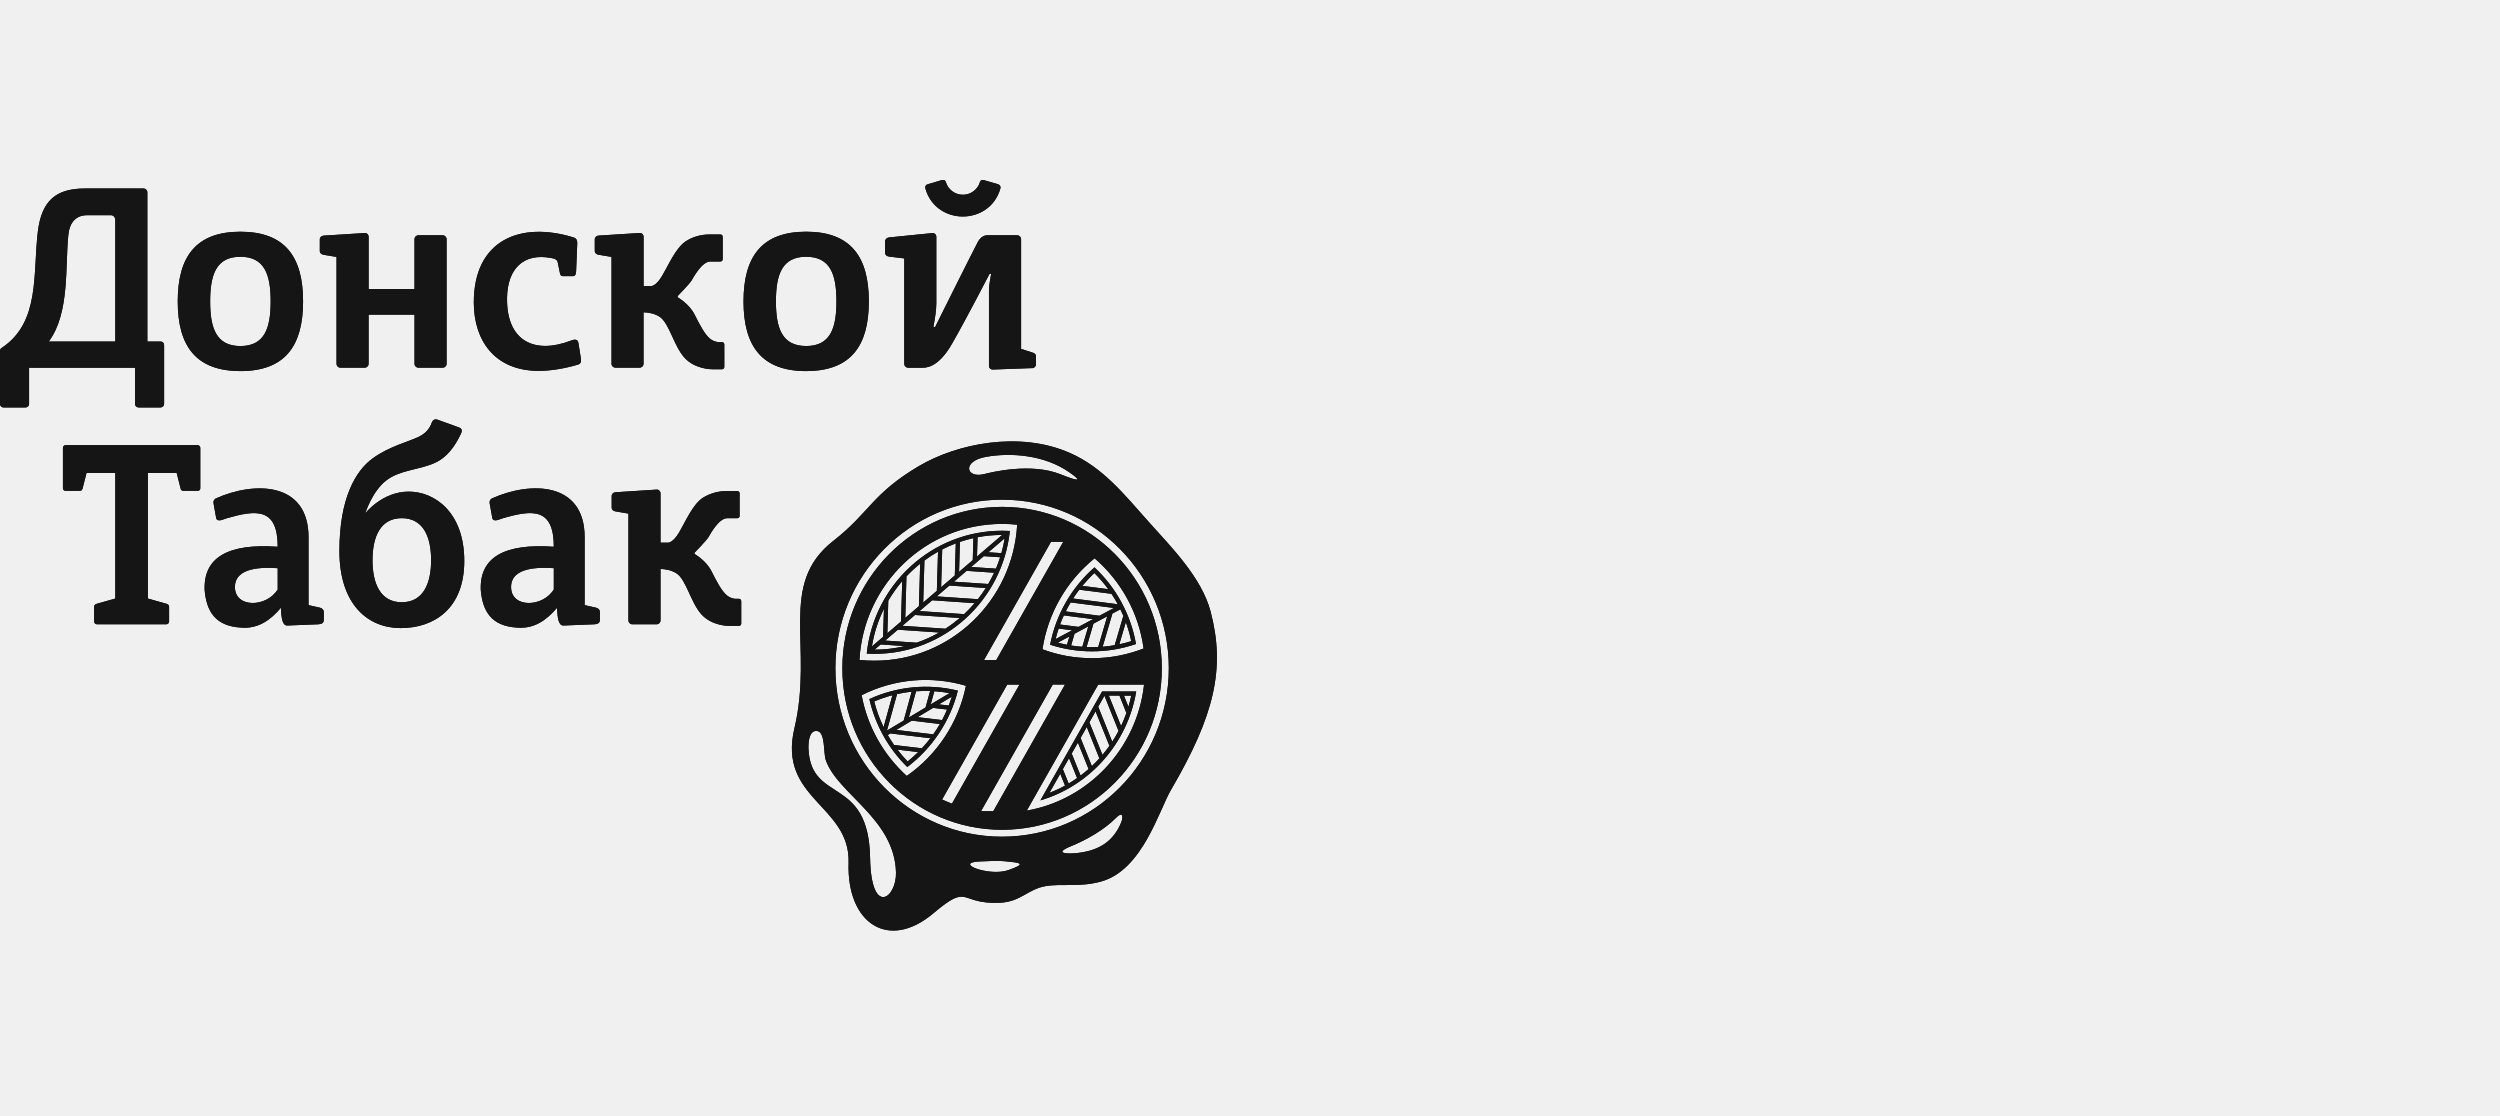
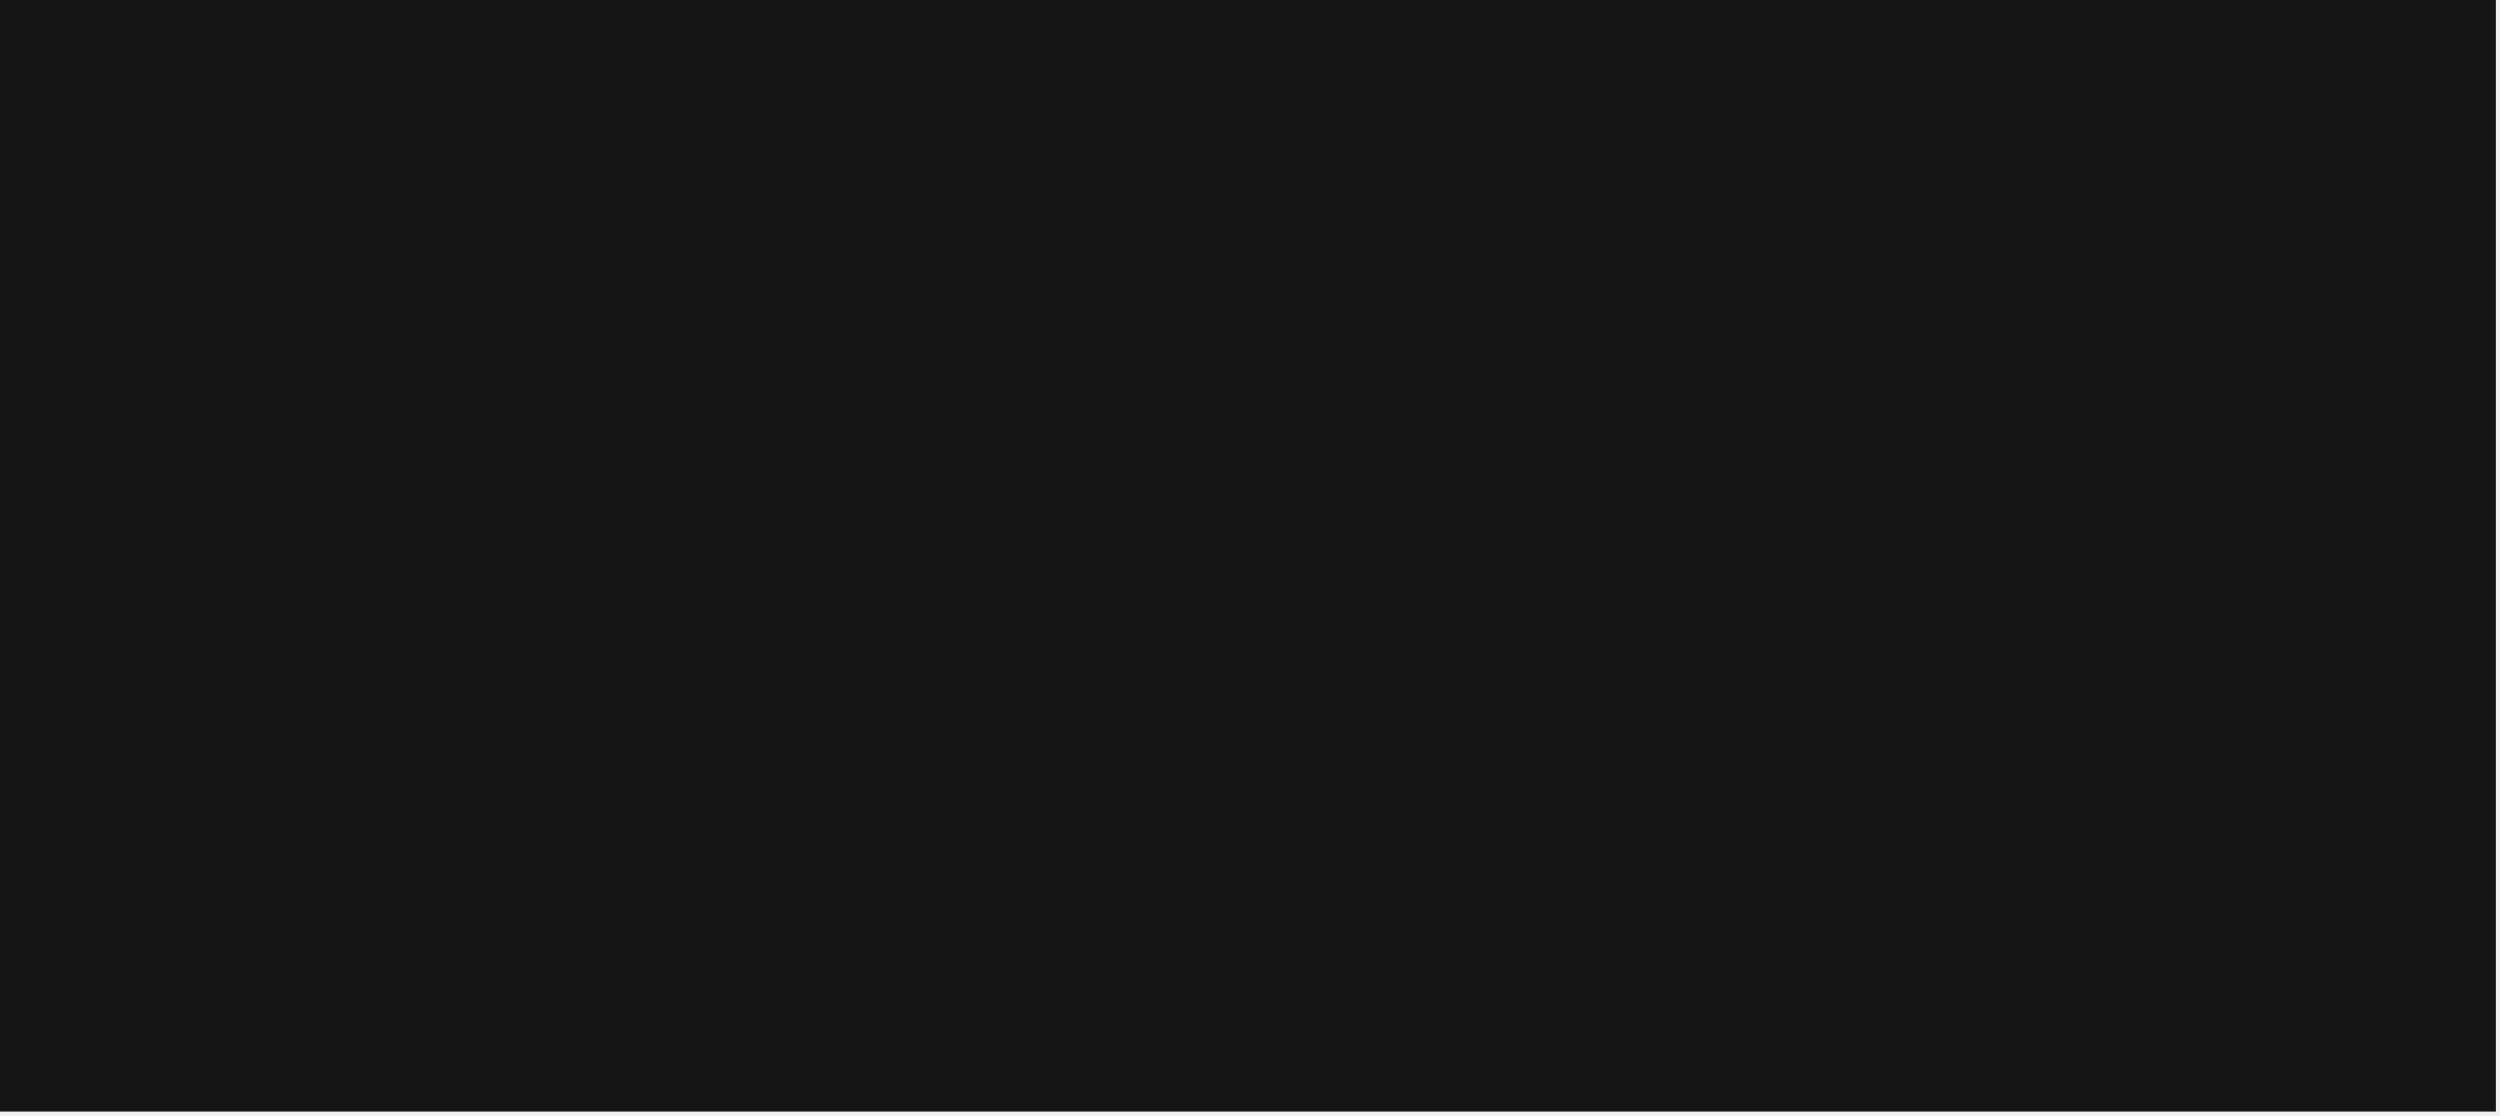
<svg xmlns="http://www.w3.org/2000/svg" xmlns:xlink="http://www.w3.org/1999/xlink" width="121" height="54">
  <defs>
-     <path d="M56.673 38.233c-.58.995-1.381 3.882-3.38 4.432-1.055.291-1.901.088-2.683.223-.87.15-1.2.755-2.201.804-2.028.098-1.455-.993-3.23.508-2.182 1.845-4.2.48-4.107-2.43.092-2.807-3.437-3.081-2.623-6.517.943-3.983-.833-6.955 1.89-9.08 1.748-1.363 1.866-2.271 4.129-3.611 1.834-1.086 4.867-1.72 7.314-.64 1.608.71 2.614 1.991 3.829 3.352 1.077 1.206 2.546 2.673 2.981 4.321.725 2.754.194 5.024-1.918 8.638zm-4.48 3.047c1.033-.125 1.7-.583 2.065-1.456.13-.313.072-.561-.235-.248-.568.583-1.464 1.088-2.172 1.374-.922.375-.16.39.342.33zm-3.397.836c.952-.328.556-.362-.166-.432-.355-.033-.699-.01-1.2.01-1.326.054.434.744 1.367.422zm-8.824-5.315c-.134-.378-.009-1.395-.443-1.423-.386-.025-.409.603-.398.871.122 2.668 2.915 1.265 2.982 5.282.025 1.427.346 1.913.656 1.886.312-.026.613-.568.597-1.194-.07-2.596-2.81-3.781-3.394-5.422zm11.772-13.95c-1.209-.841-2.845-.955-4.037-.736-1.16.21-.958 1.06-.064.828.326-.083 2.25-.562 3.688.013 1.099.44.918.246.414-.104zM48.5 24.184c-4.455 0-8.067 3.652-8.067 8.156 0 4.504 3.612 8.156 8.067 8.156 4.458 0 8.07-3.652 8.07-8.156 0-4.505-3.613-8.156-8.07-8.156zm0 15.977c-4.268 0-7.73-3.498-7.73-7.814 0-4.314 3.462-7.814 7.73-7.814 4.27 0 7.732 3.499 7.732 7.814 0 4.316-3.461 7.814-7.732 7.814zm-.426-.898l3.473-6.13h-.593l-3.474 6.13h.594zm-2-.366l3.268-5.762h-.593l-3.151 5.56c.156.073.315.14.477.202zm-2.188-1.342a7.005 7.005 0 0 0 2.865-4.363 6.869 6.869 0 0 0-5.048.456 7.008 7.008 0 0 0 2.183 3.907zm4.613-12.198c-3.684 0-6.695 2.911-6.902 6.583.239.025.482.038.73.038 3.685 0 6.695-2.911 6.904-6.582a6.586 6.586 0 0 0-.732-.039zm2.37.865l-3.247 5.73h.594l3.247-5.73h-.595zm2.11.8a7.004 7.004 0 0 0-2.524 4.403c.748.28 1.557.432 2.401.432.88 0 1.72-.168 2.494-.47a6.995 6.995 0 0 0-2.37-4.364zm.174 6.111l-3.458 6.101c3-.528 5.335-3.01 5.677-6.1h-2.22.001zm-2.798 5.606l2.988-5.273h1.65c-.42 2.513-2.238 4.563-4.639 5.273zm.435-.364c.262-.1.516-.219.757-.352l-.23-.574-.526.926zm3.963-4.706h-.355l.218.54a6.56 6.56 0 0 0 .136-.54zm-.235.838l-.336-.84h-.514l.592 1.472c.097-.206.184-.416.26-.632h-.002zm-.38.871l-.683-1.703-.302.53.68 1.693a6.32 6.32 0 0 0 .305-.52zm-.442.72l-.67-1.668-.3.531.633 1.575c.118-.141.231-.287.337-.437zm-.486.608l-.61-1.521-.301.531.546 1.362c.128-.118.248-.243.365-.372zm-.523.516l-.516-1.281-.301.53.429 1.066c.134-.099.262-.206.388-.315zm-.945-.527l-.3.53.28.697c.14-.082.277-.17.409-.263l-.389-.965v.001zm-.916-5.492a6.658 6.658 0 0 1 2.146-3.743 6.674 6.674 0 0 1 2.01 3.71 6.52 6.52 0 0 1-2.127.355 6.53 6.53 0 0 1-2.03-.321v-.001zm1.559.1l.29-.986-.667.355-.167.57c.18.028.362.05.545.062h-.001zm-.744-.097l.119-.4-.56.297c.146.04.293.074.442.103zm-.552-.274l.802-.426-.653-.084a6.967 6.967 0 0 0-.149.511zm.218-.706l.894.115.703-.375-1.415-.18c-.067.143-.127.29-.182.44zm.275-.634l1.632.21.703-.376-2.098-.268c-.085.14-.164.286-.237.434zm1.387-1.856c-.21.195-.404.402-.585.62l1.255.16a6.644 6.644 0 0 0-.67-.78zm.827 1.005l-1.56-.2c-.106.138-.205.28-.3.426l2.165.279a6.505 6.505 0 0 0-.305-.505zm.955 2.292a6.497 6.497 0 0 0-.26-.921l-.317 1.072c.194-.04.387-.092.576-.151h.001zm-.799.194l.418-1.42a5.304 5.304 0 0 0-.144-.315l-.386.205-.473 1.605c.196-.016.391-.041.585-.075zm-.36-1.398l-.669.356-.333 1.132a6.82 6.82 0 0 0 .563-.001l.438-1.487zm-11.266 1.818a7.85 7.85 0 0 1-.376-.012c.353-3.363 3.17-5.947 6.549-5.947.127 0 .253.004.378.01-.353 3.364-3.172 5.948-6.55 5.948zm1.468-.376l-1.17-.08-.296.253c.504 0 .994-.06 1.466-.173zm-1.595.018l.543-.465.04-1.358a6.43 6.43 0 0 0-.583 1.823zm2.165-.182c.38-.13.745-.295 1.092-.493l-2-.136-.614.525 1.521.103h.001zm-1.371-2.036l-.045 1.577.661-.566.059-1.956c-.251.293-.476.61-.674.944l-.001.001zm.88-1.175l-.058 2.01.661-.567.06-2.055a6.492 6.492 0 0 0-.663.611zm.87-.769l-.06 2.035.66-.566.057-1.893a6.43 6.43 0 0 0-.656.425h-.001zm.86-.534l-.053 1.827.662-.567.047-1.552a6.243 6.243 0 0 0-.655.292zm.858-.365l-.042 1.45.662-.568.031-1.065a5.8 5.8 0 0 0-.65.183zm2.037-.337c-.404 0-.799.038-1.184.111l-.027.932 1.218-1.043h-.007zm.129.162l-.79.677.63.042c.066-.235.12-.474.16-.719zm-.221.918l-.79-.053-.612.524 1.2.08c.075-.179.143-.363.202-.551zm-.29.749l-1.332-.091-.613.524 1.659.112a6.49 6.49 0 0 0 .286-.546zm-.405.74l-1.76-.12-.611.525 1.99.136c.136-.174.264-.353.382-.54h-.001zm-.539.733l-2.053-.14-.611.523 2.156.148c.179-.168.348-.345.508-.532v.001zm-2.885.572l-.612.523 2.082.142c.243-.156.475-.33.696-.518l-2.166-.147zm2.073 3.662a6.68 6.68 0 0 1-2.447 3.697 6.666 6.666 0 0 1-1.835-3.29 6.54 6.54 0 0 1 4.282-.407zm-1.138.03l-.176.637.911-.546a6.257 6.257 0 0 0-.735-.092zm.848.26l-.626.374.476.057c.054-.141.104-.285.15-.43zm-.23.625l-.679-.08-.749.448 1.184.141c.088-.166.17-.335.244-.51zm-.351.7l-1.362-.162-.748.449 1.79.213a6.46 6.46 0 0 0 .32-.5zm-1.56 1.813c.179-.143.35-.295.51-.455l-1.003-.118c.153.2.317.39.494.573h-.001zm-.655-.797l1.344.159c.146-.154.283-.319.413-.487l-1.938-.232-.126.077c.096.165.197.325.307.483zm-.962-2.107c.107.43.261.847.454 1.243l.428-1.546c-.3.079-.595.18-.882.303zm1.106-.357l-.49 1.766.81-.483.386-1.4a6 6 0 0 0-.707.117zm.57 1.133l.808-.484.221-.798a6.27 6.27 0 0 0-.68.013l-.35 1.27v-.001zm5.976-16.911l-1.922.07a.173.173 0 0 1-.176-.177v-3.65c0-.202.045-.482.104-.799l-.07-.018s-1.122 2.172-1.82 3.39c-.695 1.22-1.31 1.165-1.468 1.165h-.66a.187.187 0 0 1-.186-.188v-5.101l-.737-.09c-.104-.013-.19-.076-.19-.179v-.556c0-.102.085-.18.19-.192l2.098-.21a.177.177 0 0 1 .191.18v3.214c0 .325-.061.73-.143 1.14l.082.019s1.921-3.857 2.075-4.13c.155-.275.349-.316.445-.316h1.458c.102 0 .186.086.186.19v5.308l.545.175c.092.028.176.076.176.177v.39c0 .102-.08.188-.176.19l-.002-.002zm-5.17-8.675c-.042-.137.035-.2.115-.226l.667-.195c.045-.012.161-.032.2.084a.862.862 0 0 0 1.656 0c.038-.116.154-.096.199-.083l.666.194c.08.025.156.089.116.226-.525 1.784-3.097 1.784-3.62 0zm-5.774 8.82c-2.148 0-3.034-1.207-3.034-3.374 0-2.168.886-3.373 3.033-3.373s3.033 1.205 3.033 3.373c0 2.167-.885 3.373-3.033 3.373zm0-5.535c-1.173 0-1.465.869-1.465 2.161 0 1.293.292 2.161 1.465 2.161 1.172 0 1.464-.868 1.464-2.161 0-1.293-.292-2.16-1.464-2.16zm-3.254 17.867h-.492s-.828.008-1.337-.571c-.508-.58-.728-1.655-1.182-1.963-.252-.171-.577-.215-.786-.223v2.492a.188.188 0 0 1-.186.188h-1.181a.188.188 0 0 1-.186-.188v-5.17l-.63-.107c-.098-.016-.181-.083-.181-.185v-.556c0-.103.082-.179.18-.185l2-.129c.101-.005.184.085.184.186v2.383h.372s.227.01.528-.494c.299-.506.659-1.36 1.15-1.679a2.161 2.161 0 0 1 1.18-.324h.488c.063 0 .11.05.11.112v1.088a.11.11 0 0 1-.11.113h-.489c-.407 0-.812.755-.911.92-.1.167-.671.75-.671.75v.062s.556.308.818.832c.263.523.496.964.754 1.177a.772.772 0 0 0 .39.161h.188c.06 0 .11.05.11.112v1.088c0 .061-.05.11-.11.11zm-.822-12.422h-.489s-.829.008-1.337-.571c-.51-.58-.73-1.657-1.184-1.963-.253-.171-.578-.215-.787-.223v2.493a.188.188 0 0 1-.187.187h-1.177a.188.188 0 0 1-.185-.187v-5.173l-.63-.105c-.098-.016-.181-.082-.181-.184l-.001-.558c0-.1.082-.178.182-.184l1.998-.127c.1-.007.184.082.184.184v2.385h.372s.228.01.527-.496c.3-.505.66-1.36 1.153-1.677.49-.32 1.002-.324 1.177-.324h.49c.061 0 .11.05.11.11v1.088a.11.11 0 0 1-.11.111h-.489c-.407 0-.812.756-.911.922-.1.166-.67.748-.67.748v.063s.553.308.816.83c.264.523.496.966.754 1.178a.769.769 0 0 0 .39.16h.188c.06 0 .11.052.11.113v1.09c0 .06-.05.111-.11.111h-.003zm-5.91 11.745v.394c-.003.143-.106.197-.256.205l-1.504.06c-.234.008-.295-.338-.31-.862-.515.608-1.113 1.029-1.928.963-1.27-.067-1.681-.814-1.767-1.822-.061-1.571 1.126-2.262 3.535-2.091 0-1.9-1.038-1.79-2.446-1.386-.161.047-.461.213-.528.009l-.13-.721c-.018-.116.024-.192.107-.24 1.852-.837 4.49-.827 4.49 1.878v3.285c.182.04.365.08.549.123.114.03.184.094.189.205zm-2.23-2.117c-.672-.042-2.065-.076-2.068.911-.003 1.034 1.538.992 2.068.119v-1.03zm1.161-9.849c-.648.19-1.317.302-1.902.3-2.135-.006-3.125-1.486-3.131-3.294-.009-3.06 2.271-3.948 4.809-3.17.16.044.201.142.198.292l-.055 1.351c-.002.137-.044.22-.125.235h-.53c-.06.004-.101-.04-.124-.126l-.114-.552c-.024-.12-.155-.178-.317-.198-1.339-.256-2.109.52-2.133 1.918-.037 2.116 1.339 2.754 3.089 2.08.176-.067.333-.085.366.117l.114.72c.028.18.008.282-.144.326v.001zm-8.184 6.144c1.284 0 2.69 1.027 2.69 3.355 0 2.325-1.475 3.25-3.079 3.25-1.602 0-2.965-1.16-2.965-3.73 0-2.57.793-3.879 1.594-4.471.803-.593 1.785-.827 2.26-1.063.474-.235.582-.588.612-.67.03-.083.11-.21.28-.154.17.057 1.028.37 1.06.385.033.015.19.076.074.3-.117.225-.474 1.054-1.258 1.407-.786.354-1.708.335-2.376.868-.67.531-.997 1.577-.997 1.577s.82-1.054 2.104-1.054h.001zm-.335 5.355c1.043 0 1.42-.913 1.42-2.036s-.376-2.034-1.42-2.034c-1.04 0-1.417.91-1.417 2.034 0 1.123.376 2.036 1.417 2.036zm1.984-11.353h-1.182a.189.189 0 0 1-.185-.187v-2.379H17.84v2.379a.188.188 0 0 1-.185.187h-1.18a.188.188 0 0 1-.187-.187v-5.173l-.63-.105c-.097-.016-.18-.082-.18-.184v-.558c0-.1.08-.178.18-.184l2-.127c.101-.007.183.082.183.184v2.525h2.221v-2.412c0-.104.084-.187.186-.187h1.182c.1 0 .185.085.185.187v6.033a.187.187 0 0 1-.185.188h-.001zM15.67 29.617v.394c-.002.142-.106.196-.257.204l-1.504.06c-.235.008-.295-.337-.31-.861-.514.607-1.112 1.028-1.926.962-1.27-.067-1.683-.813-1.769-1.821-.06-1.572 1.126-2.263 3.536-2.092 0-1.9-1.037-1.789-2.446-1.385-.162.046-.462.212-.529.008l-.129-.72c-.018-.117.023-.193.108-.24 1.852-.837 4.489-.827 4.489 1.877v3.285c.182.04.365.08.549.123.114.03.184.094.188.205zm-2.23-2.117c-.672-.043-2.064-.077-2.07.91-.001 1.034 1.54.992 2.07.12V27.5zm-1.804-9.54c-2.147 0-3.034-1.205-3.034-3.373s.888-3.372 3.034-3.372c2.148 0 3.033 1.204 3.033 3.372s-.885 3.374-3.033 3.374zm0-5.533c-1.173 0-1.464.868-1.464 2.16 0 1.293.292 2.162 1.464 2.162s1.464-.869 1.464-2.162-.293-2.16-1.464-2.16zM7.775 19.72H6.703a.169.169 0 0 1-.168-.17v-1.752H1.407v1.753c0 .093-.075.17-.167.17H.167A.169.169 0 0 1 0 19.55v-2.57c0-.07.044-.132.106-.157 1.845-1.239 1.479-3.593 1.725-5.61.181-1.473.848-2.09 2.28-2.09h2.837c.1 0 .184.086.184.188v7.218h.643a.17.17 0 0 1 .168.17v2.85a.17.17 0 0 1-.168.17zM5.58 10.654c0-.152-.106-.238-.201-.238h-1.16c-.526 0-.844.328-.91.938-.163 1.497.081 3.799-.949 5.176h3.22v-5.876zM3.173 21.546h6.392a.13.13 0 0 1 .129.13v1.958a.121.121 0 0 1-.121.122h-.717c-.064 0-.1-.057-.118-.122l-.187-.745H7.158v6.08l.89.252c.072.02.136.064.136.141v.714a.138.138 0 0 1-.136.14H4.692a.138.138 0 0 1-.136-.14v-.715c0-.076.063-.12.135-.14l.889-.251v-6.081H4.189l-.19.743c-.015.065-.053.122-.118.122h-.717a.12.12 0 0 1-.118-.122v-1.956a.13.13 0 0 1 .127-.13z" id="a" />
+     <path d="M56.673 38.233c-.58.995-1.381 3.882-3.38 4.432-1.055.291-1.901.088-2.683.223-.87.15-1.2.755-2.201.804-2.028.098-1.455-.993-3.23.508-2.182 1.845-4.2.48-4.107-2.43.092-2.807-3.437-3.081-2.623-6.517.943-3.983-.833-6.955 1.89-9.08 1.748-1.363 1.866-2.271 4.129-3.611 1.834-1.086 4.867-1.72 7.314-.64 1.608.71 2.614 1.991 3.829 3.352 1.077 1.206 2.546 2.673 2.981 4.321.725 2.754.194 5.024-1.918 8.638zm-4.48 3.047c1.033-.125 1.7-.583 2.065-1.456.13-.313.072-.561-.235-.248-.568.583-1.464 1.088-2.172 1.374-.922.375-.16.39.342.33zm-3.397.836c.952-.328.556-.362-.166-.432-.355-.033-.699-.01-1.2.01-1.326.054.434.744 1.367.422zm-8.824-5.315c-.134-.378-.009-1.395-.443-1.423-.386-.025-.409.603-.398.871.122 2.668 2.915 1.265 2.982 5.282.025 1.427.346 1.913.656 1.886.312-.026.613-.568.597-1.194-.07-2.596-2.81-3.781-3.394-5.422zm11.772-13.95c-1.209-.841-2.845-.955-4.037-.736-1.16.21-.958 1.06-.064.828.326-.083 2.25-.562 3.688.013 1.099.44.918.246.414-.104zM48.5 24.184c-4.455 0-8.067 3.652-8.067 8.156 0 4.504 3.612 8.156 8.067 8.156 4.458 0 8.07-3.652 8.07-8.156 0-4.505-3.613-8.156-8.07-8.156zm0 15.977c-4.268 0-7.73-3.498-7.73-7.814 0-4.314 3.462-7.814 7.73-7.814 4.27 0 7.732 3.499 7.732 7.814 0 4.316-3.461 7.814-7.732 7.814zm-.426-.898l3.473-6.13h-.593l-3.474 6.13h.594zm-2-.366l3.268-5.762h-.593l-3.151 5.56c.156.073.315.14.477.202zm-2.188-1.342a7.005 7.005 0 0 0 2.865-4.363 6.869 6.869 0 0 0-5.048.456 7.008 7.008 0 0 0 2.183 3.907zm4.613-12.198c-3.684 0-6.695 2.911-6.902 6.583.239.025.482.038.73.038 3.685 0 6.695-2.911 6.904-6.582a6.586 6.586 0 0 0-.732-.039zm2.37.865l-3.247 5.73h.594l3.247-5.73h-.595zm2.11.8a7.004 7.004 0 0 0-2.524 4.403c.748.28 1.557.432 2.401.432.88 0 1.72-.168 2.494-.47a6.995 6.995 0 0 0-2.37-4.364zm.174 6.111l-3.458 6.101c3-.528 5.335-3.01 5.677-6.1h-2.22.001zm-2.798 5.606l2.988-5.273h1.65c-.42 2.513-2.238 4.563-4.639 5.273zm.435-.364c.262-.1.516-.219.757-.352l-.23-.574-.526.926zm3.963-4.706h-.355l.218.54a6.56 6.56 0 0 0 .136-.54zm-.235.838l-.336-.84h-.514l.592 1.472c.097-.206.184-.416.26-.632h-.002zm-.38.871l-.683-1.703-.302.53.68 1.693a6.32 6.32 0 0 0 .305-.52zm-.442.72l-.67-1.668-.3.531.633 1.575c.118-.141.231-.287.337-.437zm-.486.608l-.61-1.521-.301.531.546 1.362c.128-.118.248-.243.365-.372zm-.523.516l-.516-1.281-.301.53.429 1.066c.134-.099.262-.206.388-.315zm-.945-.527l-.3.53.28.697c.14-.082.277-.17.409-.263l-.389-.965v.001zm-.916-5.492a6.658 6.658 0 0 1 2.146-3.743 6.674 6.674 0 0 1 2.01 3.71 6.52 6.52 0 0 1-2.127.355 6.53 6.53 0 0 1-2.03-.321v-.001zm1.559.1l.29-.986-.667.355-.167.57c.18.028.362.05.545.062h-.001zm-.744-.097l.119-.4-.56.297c.146.04.293.074.442.103zm-.552-.274l.802-.426-.653-.084a6.967 6.967 0 0 0-.149.511zm.218-.706l.894.115.703-.375-1.415-.18c-.067.143-.127.29-.182.44zm.275-.634l1.632.21.703-.376-2.098-.268c-.085.14-.164.286-.237.434zm1.387-1.856c-.21.195-.404.402-.585.62l1.255.16a6.644 6.644 0 0 0-.67-.78zm.827 1.005l-1.56-.2c-.106.138-.205.28-.3.426l2.165.279a6.505 6.505 0 0 0-.305-.505zm.955 2.292a6.497 6.497 0 0 0-.26-.921l-.317 1.072c.194-.04.387-.092.576-.151h.001zm-.799.194l.418-1.42a5.304 5.304 0 0 0-.144-.315l-.386.205-.473 1.605c.196-.016.391-.041.585-.075zm-.36-1.398l-.669.356-.333 1.132a6.82 6.82 0 0 0 .563-.001l.438-1.487zm-11.266 1.818a7.85 7.85 0 0 1-.376-.012c.353-3.363 3.17-5.947 6.549-5.947.127 0 .253.004.378.01-.353 3.364-3.172 5.948-6.55 5.948zm1.468-.376l-1.17-.08-.296.253c.504 0 .994-.06 1.466-.173zm-1.595.018l.543-.465.04-1.358a6.43 6.43 0 0 0-.583 1.823zm2.165-.182c.38-.13.745-.295 1.092-.493l-2-.136-.614.525 1.521.103h.001zm-1.371-2.036l-.045 1.577.661-.566.059-1.956c-.251.293-.476.61-.674.944l-.001.001zm.88-1.175l-.058 2.01.661-.567.06-2.055a6.492 6.492 0 0 0-.663.611zm.87-.769l-.06 2.035.66-.566.057-1.893a6.43 6.43 0 0 0-.656.425h-.001zm.86-.534l-.053 1.827.662-.567.047-1.552a6.243 6.243 0 0 0-.655.292zm.858-.365l-.042 1.45.662-.568.031-1.065a5.8 5.8 0 0 0-.65.183zm2.037-.337c-.404 0-.799.038-1.184.111l-.027.932 1.218-1.043h-.007zm.129.162l-.79.677.63.042c.066-.235.12-.474.16-.719zm-.221.918l-.79-.053-.612.524 1.2.08c.075-.179.143-.363.202-.551zm-.29.749l-1.332-.091-.613.524 1.659.112a6.49 6.49 0 0 0 .286-.546zm-.405.74l-1.76-.12-.611.525 1.99.136c.136-.174.264-.353.382-.54h-.001zm-.539.733l-2.053-.14-.611.523 2.156.148c.179-.168.348-.345.508-.532v.001zm-2.885.572l-.612.523 2.082.142c.243-.156.475-.33.696-.518l-2.166-.147zm2.073 3.662a6.68 6.68 0 0 1-2.447 3.697 6.666 6.666 0 0 1-1.835-3.29 6.54 6.54 0 0 1 4.282-.407zm-1.138.03l-.176.637.911-.546a6.257 6.257 0 0 0-.735-.092zm.848.26l-.626.374.476.057c.054-.141.104-.285.15-.43zm-.23.625l-.679-.08-.749.448 1.184.141c.088-.166.17-.335.244-.51zm-.351.7l-1.362-.162-.748.449 1.79.213a6.46 6.46 0 0 0 .32-.5zm-1.56 1.813c.179-.143.35-.295.51-.455l-1.003-.118c.153.2.317.39.494.573h-.001zm-.655-.797l1.344.159c.146-.154.283-.319.413-.487l-1.938-.232-.126.077c.096.165.197.325.307.483zm-.962-2.107c.107.43.261.847.454 1.243l.428-1.546c-.3.079-.595.18-.882.303zm1.106-.357l-.49 1.766.81-.483.386-1.4a6 6 0 0 0-.707.117zm.57 1.133l.808-.484.221-.798a6.27 6.27 0 0 0-.68.013l-.35 1.27v-.001zm5.976-16.911l-1.922.07a.173.173 0 0 1-.176-.177v-3.65c0-.202.045-.482.104-.799l-.07-.018s-1.122 2.172-1.82 3.39c-.695 1.22-1.31 1.165-1.468 1.165h-.66a.187.187 0 0 1-.186-.188v-5.101l-.737-.09c-.104-.013-.19-.076-.19-.179v-.556c0-.102.085-.18.19-.192l2.098-.21a.177.177 0 0 1 .191.18v3.214c0 .325-.061.73-.143 1.14l.082.019s1.921-3.857 2.075-4.13c.155-.275.349-.316.445-.316h1.458c.102 0 .186.086.186.19v5.308l.545.175c.092.028.176.076.176.177v.39c0 .102-.08.188-.176.19l-.002-.002zm-5.17-8.675c-.042-.137.035-.2.115-.226l.667-.195c.045-.012.161-.032.2.084a.862.862 0 0 0 1.656 0c.038-.116.154-.096.199-.083l.666.194c.08.025.156.089.116.226-.525 1.784-3.097 1.784-3.62 0zm-5.774 8.82c-2.148 0-3.034-1.207-3.034-3.374 0-2.168.886-3.373 3.033-3.373s3.033 1.205 3.033 3.373c0 2.167-.885 3.373-3.033 3.373zm0-5.535c-1.173 0-1.465.869-1.465 2.161 0 1.293.292 2.161 1.465 2.161 1.172 0 1.464-.868 1.464-2.161 0-1.293-.292-2.16-1.464-2.16zm-3.254 17.867h-.492s-.828.008-1.337-.571c-.508-.58-.728-1.655-1.182-1.963-.252-.171-.577-.215-.786-.223v2.492a.188.188 0 0 1-.186.188h-1.181a.188.188 0 0 1-.186-.188v-5.17l-.63-.107c-.098-.016-.181-.083-.181-.185v-.556c0-.103.082-.179.18-.185l2-.129c.101-.005.184.085.184.186v2.383h.372s.227.01.528-.494c.299-.506.659-1.36 1.15-1.679a2.161 2.161 0 0 1 1.18-.324h.488c.063 0 .11.05.11.112v1.088a.11.11 0 0 1-.11.113h-.489c-.407 0-.812.755-.911.92-.1.167-.671.75-.671.75v.062s.556.308.818.832c.263.523.496.964.754 1.177a.772.772 0 0 0 .39.161h.188c.06 0 .11.05.11.112v1.088c0 .061-.05.11-.11.11zm-.822-12.422h-.489s-.829.008-1.337-.571c-.51-.58-.73-1.657-1.184-1.963-.253-.171-.578-.215-.787-.223v2.493a.188.188 0 0 1-.187.187h-1.177a.188.188 0 0 1-.185-.187v-5.173l-.63-.105c-.098-.016-.181-.082-.181-.184l-.001-.558c0-.1.082-.178.182-.184l1.998-.127c.1-.007.184.082.184.184v2.385h.372s.228.01.527-.496c.3-.505.66-1.36 1.153-1.677.49-.32 1.002-.324 1.177-.324h.49c.061 0 .11.05.11.11v1.088a.11.11 0 0 1-.11.111h-.489c-.407 0-.812.756-.911.922-.1.166-.67.748-.67.748v.063s.553.308.816.83c.264.523.496.966.754 1.178a.769.769 0 0 0 .39.16h.188c.06 0 .11.052.11.113v1.09c0 .06-.05.111-.11.111h-.003zm-5.91 11.745v.394c-.003.143-.106.197-.256.205l-1.504.06c-.234.008-.295-.338-.31-.862-.515.608-1.113 1.029-1.928.963-1.27-.067-1.681-.814-1.767-1.822-.061-1.571 1.126-2.262 3.535-2.091 0-1.9-1.038-1.79-2.446-1.386-.161.047-.461.213-.528.009l-.13-.721c-.018-.116.024-.192.107-.24 1.852-.837 4.49-.827 4.49 1.878v3.285c.182.04.365.08.549.123.114.03.184.094.189.205zm-2.23-2.117c-.672-.042-2.065-.076-2.068.911-.003 1.034 1.538.992 2.068.119v-1.03zm1.161-9.849c-.648.19-1.317.302-1.902.3-2.135-.006-3.125-1.486-3.131-3.294-.009-3.06 2.271-3.948 4.809-3.17.16.044.201.142.198.292l-.055 1.351c-.002.137-.044.22-.125.235h-.53c-.06.004-.101-.04-.124-.126l-.114-.552c-.024-.12-.155-.178-.317-.198-1.339-.256-2.109.52-2.133 1.918-.037 2.116 1.339 2.754 3.089 2.08.176-.067.333-.085.366.117l.114.72c.028.18.008.282-.144.326v.001zm-8.184 6.144c1.284 0 2.69 1.027 2.69 3.355 0 2.325-1.475 3.25-3.079 3.25-1.602 0-2.965-1.16-2.965-3.73 0-2.57.793-3.879 1.594-4.471.803-.593 1.785-.827 2.26-1.063.474-.235.582-.588.612-.67.03-.083.11-.21.28-.154.17.057 1.028.37 1.06.385.033.015.19.076.074.3-.117.225-.474 1.054-1.258 1.407-.786.354-1.708.335-2.376.868-.67.531-.997 1.577-.997 1.577s.82-1.054 2.104-1.054h.001zm-.335 5.355c1.043 0 1.42-.913 1.42-2.036s-.376-2.034-1.42-2.034c-1.04 0-1.417.91-1.417 2.034 0 1.123.376 2.036 1.417 2.036zm1.984-11.353h-1.182a.189.189 0 0 1-.185-.187v-2.379H17.84v2.379a.188.188 0 0 1-.185.187h-1.18a.188.188 0 0 1-.187-.187v-5.173l-.63-.105c-.097-.016-.18-.082-.18-.184v-.558c0-.1.08-.178.18-.184l2-.127c.101-.007.183.082.183.184v2.525h2.221v-2.412c0-.104.084-.187.186-.187h1.182c.1 0 .185.085.185.187v6.033a.187.187 0 0 1-.185.188h-.001zM15.67 29.617v.394c-.002.142-.106.196-.257.204l-1.504.06c-.235.008-.295-.337-.31-.861-.514.607-1.112 1.028-1.926.962-1.27-.067-1.683-.813-1.769-1.821-.06-1.572 1.126-2.263 3.536-2.092 0-1.9-1.037-1.789-2.446-1.385-.162.046-.462.212-.529.008l-.129-.72c-.018-.117.023-.193.108-.24 1.852-.837 4.489-.827 4.489 1.877v3.285c.182.04.365.08.549.123.114.03.184.094.188.205zm-2.23-2.117c-.672-.043-2.064-.077-2.07.91-.001 1.034 1.54.992 2.07.12V27.5zm-1.804-9.54c-2.147 0-3.034-1.205-3.034-3.373s.888-3.372 3.034-3.372c2.148 0 3.033 1.204 3.033 3.372s-.885 3.374-3.033 3.374zm0-5.533c-1.173 0-1.464.868-1.464 2.16 0 1.293.292 2.162 1.464 2.162s1.464-.869 1.464-2.162-.293-2.16-1.464-2.16zM7.775 19.72H6.703a.169.169 0 0 1-.168-.17v-1.752H1.407v1.753c0 .093-.075.17-.167.17H.167A.169.169 0 0 1 0 19.55v-2.57c0-.07.044-.132.106-.157 1.845-1.239 1.479-3.593 1.725-5.61.181-1.473.848-2.09 2.28-2.09h2.837c.1 0 .184.086.184.188v7.218h.643a.17.17 0 0 1 .168.17v2.85a.17.17 0 0 1-.168.17zM5.58 10.654c0-.152-.106-.238-.201-.238h-1.16c-.526 0-.844.328-.91.938-.163 1.497.081 3.799-.949 5.176h3.22v-5.876zM3.173 21.546h6.392a.13.13 0 0 1 .129.13v1.958a.121.121 0 0 1-.121.122h-.717c-.064 0-.1-.057-.118-.122l-.187-.745H7.158v6.08l.89.252c.072.02.136.064.136.141v.714a.138.138 0 0 1-.136.14H4.692a.138.138 0 0 1-.136-.14v-.715c0-.076.063-.12.135-.14l.889-.251v-6.081H4.189l-.19.743c-.015.065-.053.122-.118.122h-.717a.12.12 0 0 1-.118-.122v-1.956a.13.13 0 0 1 .127-.13z" />
  </defs>
  <g fill="none" fill-rule="evenodd">
-     <mask id="b" fill="#fff">
+     <mask fill="#fff">
      <use xlink:href="#a" />
    </mask>
    <use fill="#151515" fill-rule="nonzero" xlink:href="#a" />
    <g mask="url(#b)" fill="#151515">
      <path d="M0 0h120.8v53.8H0z" />
    </g>
  </g>
</svg>
